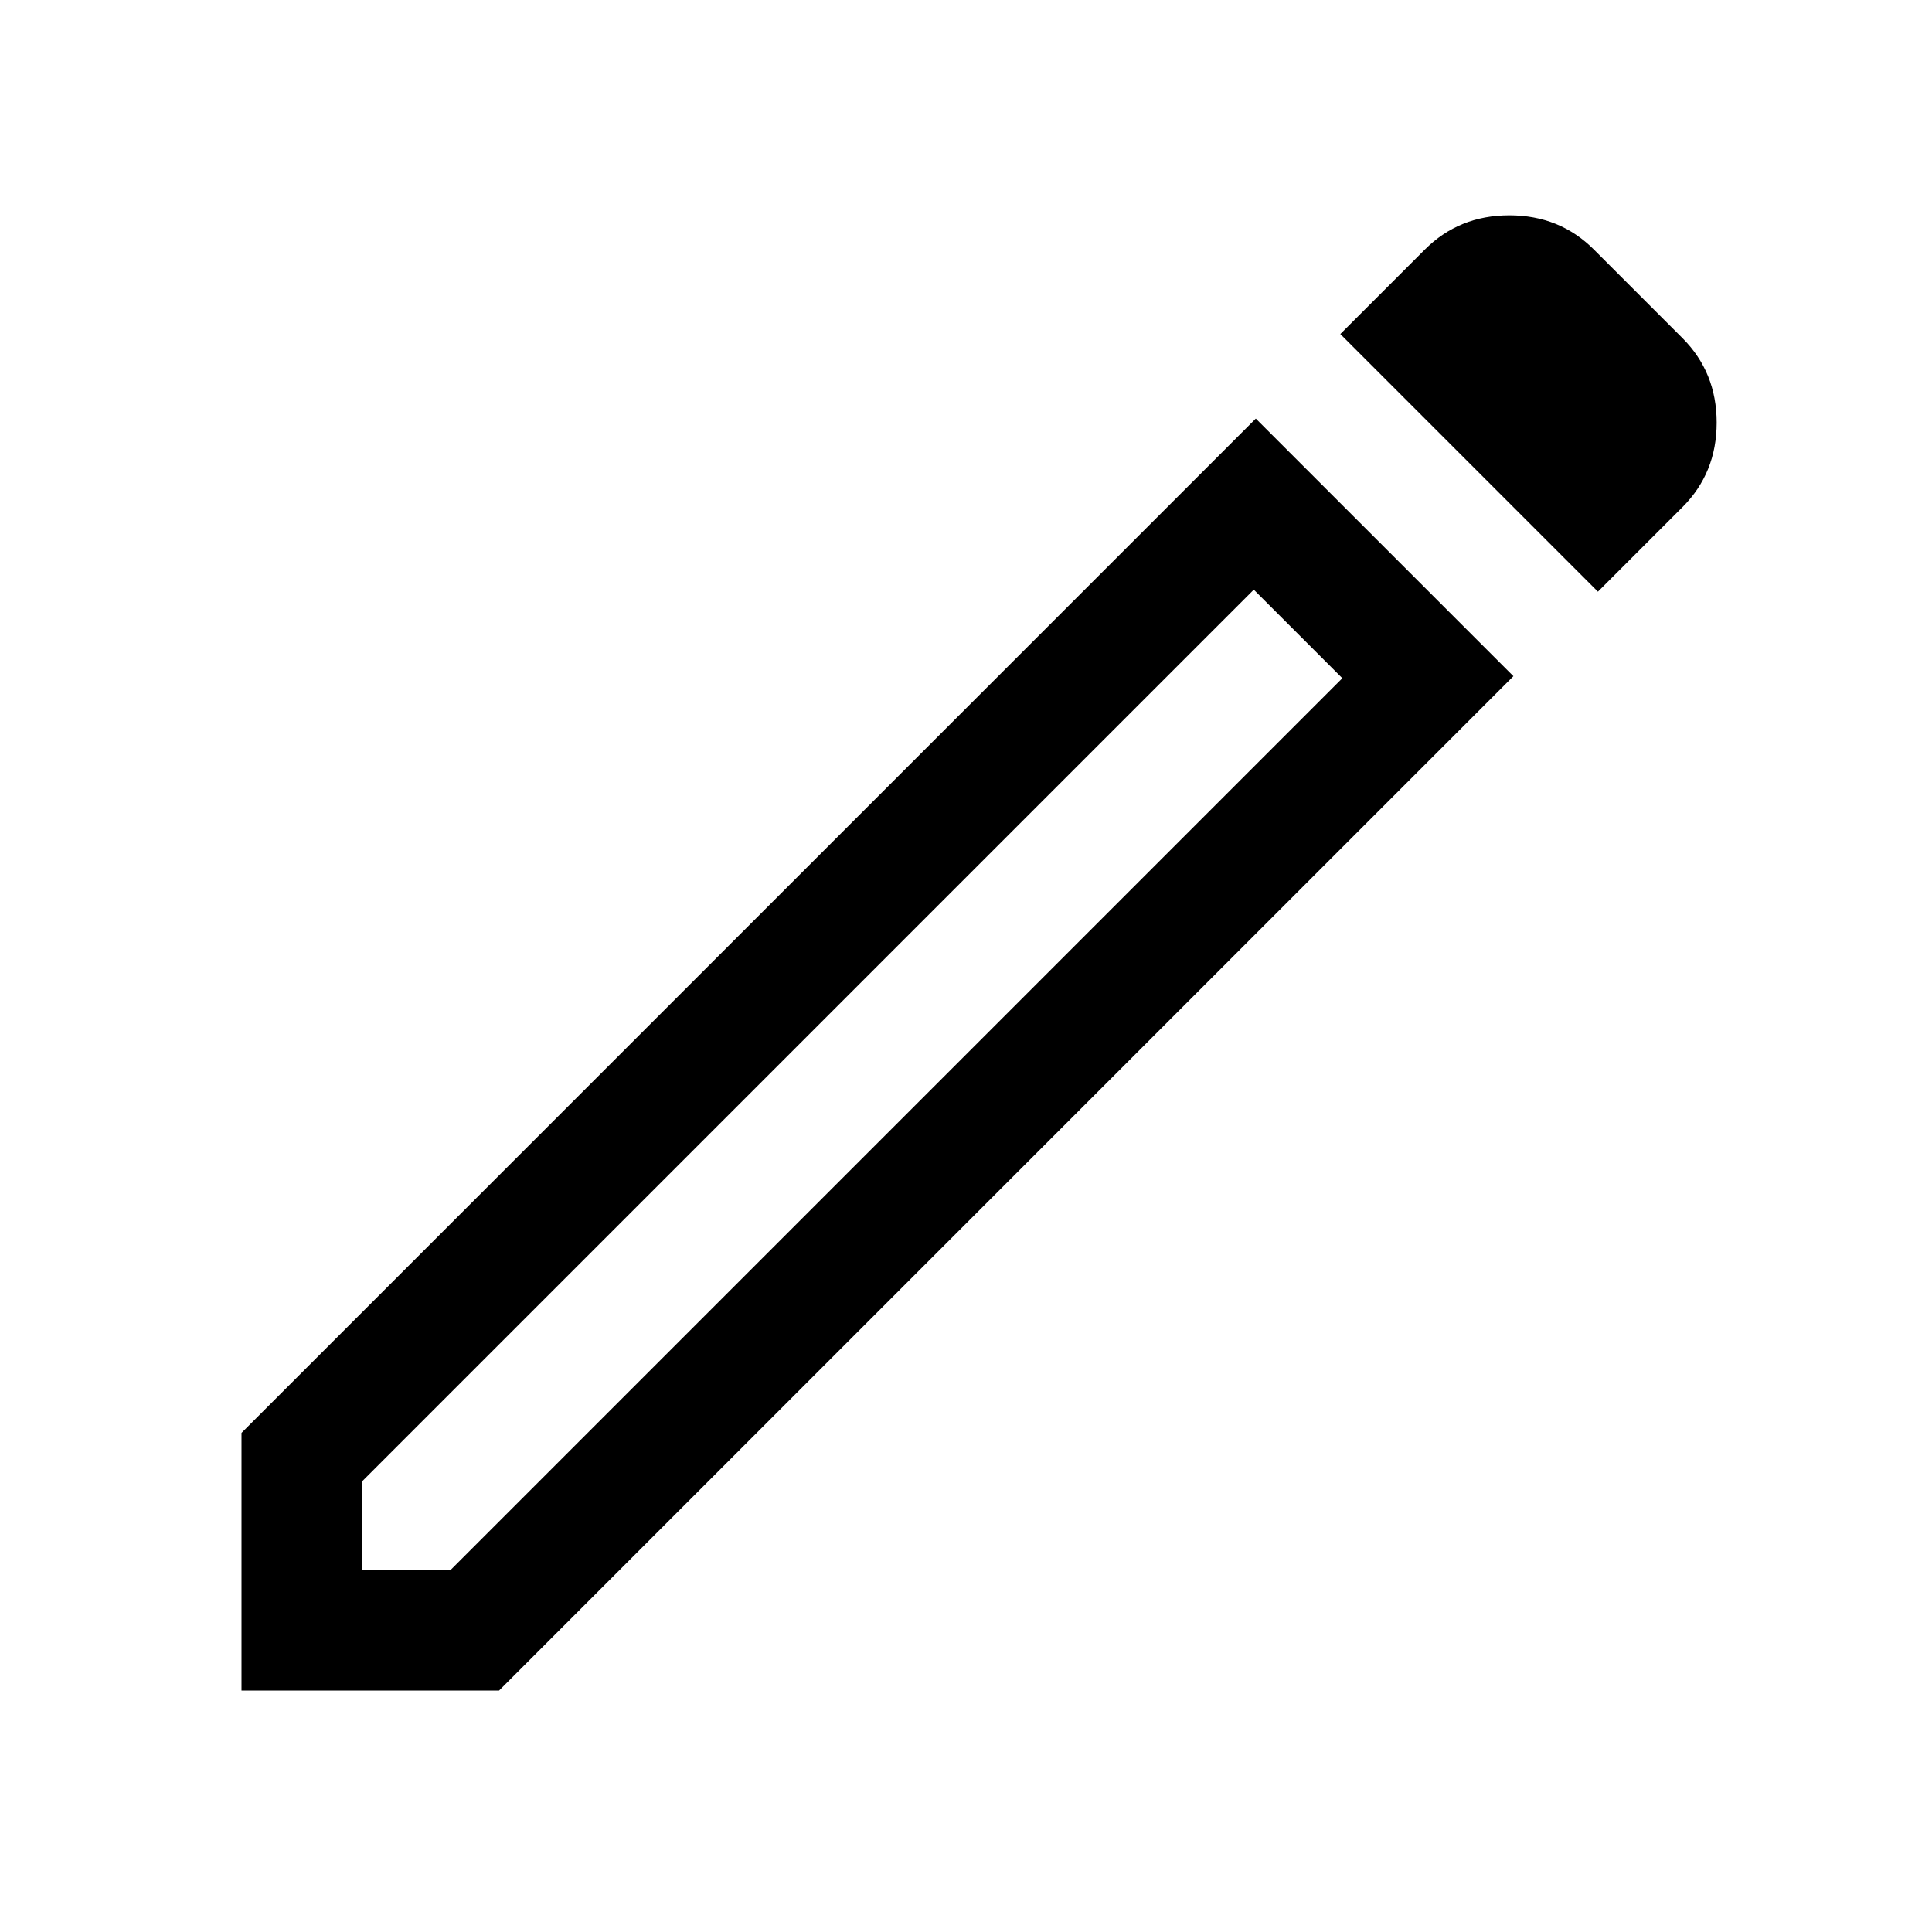
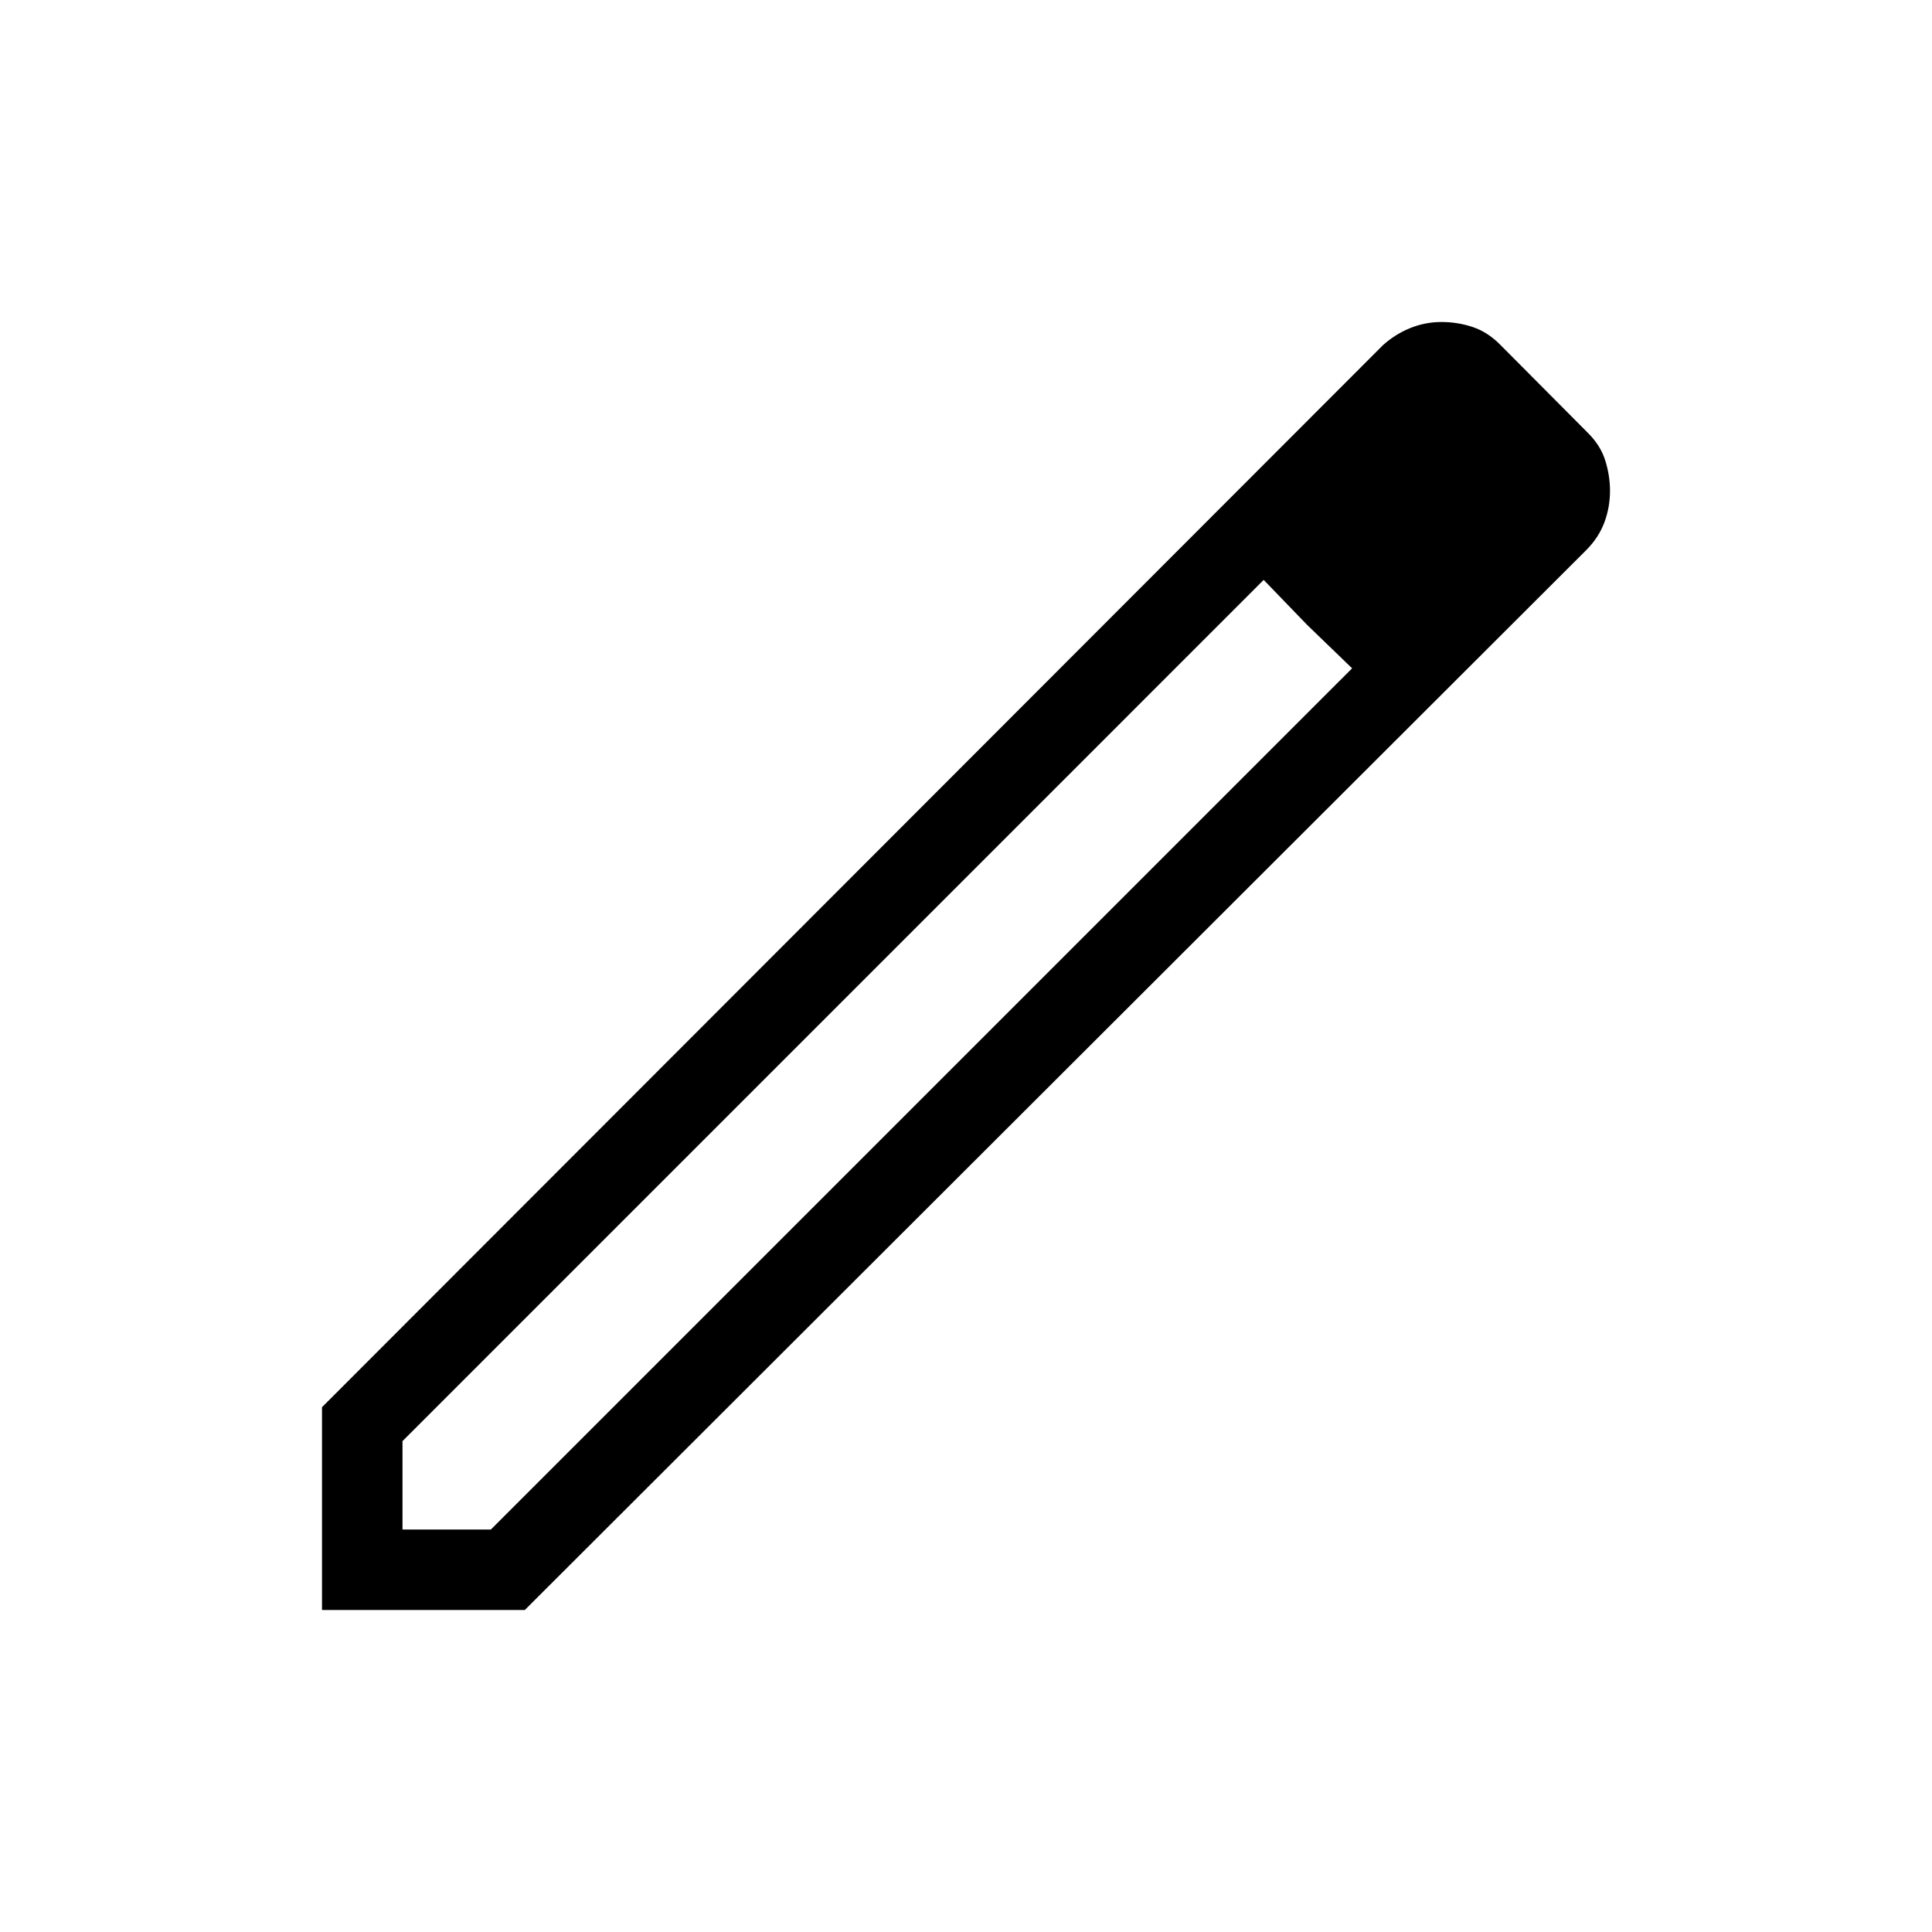
- <svg xmlns="http://www.w3.org/2000/svg" height="48" viewBox="0 -960 960 960" width="48">
-   <path d="M180-180h44l443-443-44-44-443 443v44Zm614-486L666-794l42-42q17-17 42-17t42 17l44 44q17 17 17 42t-17 42l-42 42Zm-42 42L248-120H120v-128l504-504 128 128Zm-107-21-22-22 44 44-22-22Z" />
+ <svg xmlns="http://www.w3.org/2000/svg" height="24px" viewBox="0 -960 960 960" width="24px" fill="#000000">
+   <path d="M200-200h43.92l427.93-427.92-43.93-43.93L200-243.92V-200Zm-40 40v-100.77l527.23-527.77q6.15-5.48 13.57-8.47 7.43-2.99 15.49-2.99t15.62 2.54q7.55 2.54 13.94 9.15l42.69 42.93q6.61 6.38 9.04 14 2.42 7.63 2.42 15.25 0 8.13-2.74 15.56-2.74 7.42-8.72 13.57L260.77-160H160Zm600.77-556.31-44.46-44.46 44.46 44.46ZM649.5-649.5l-21.58-22.35 43.93 43.93-22.35-21.58Z" />
</svg>
